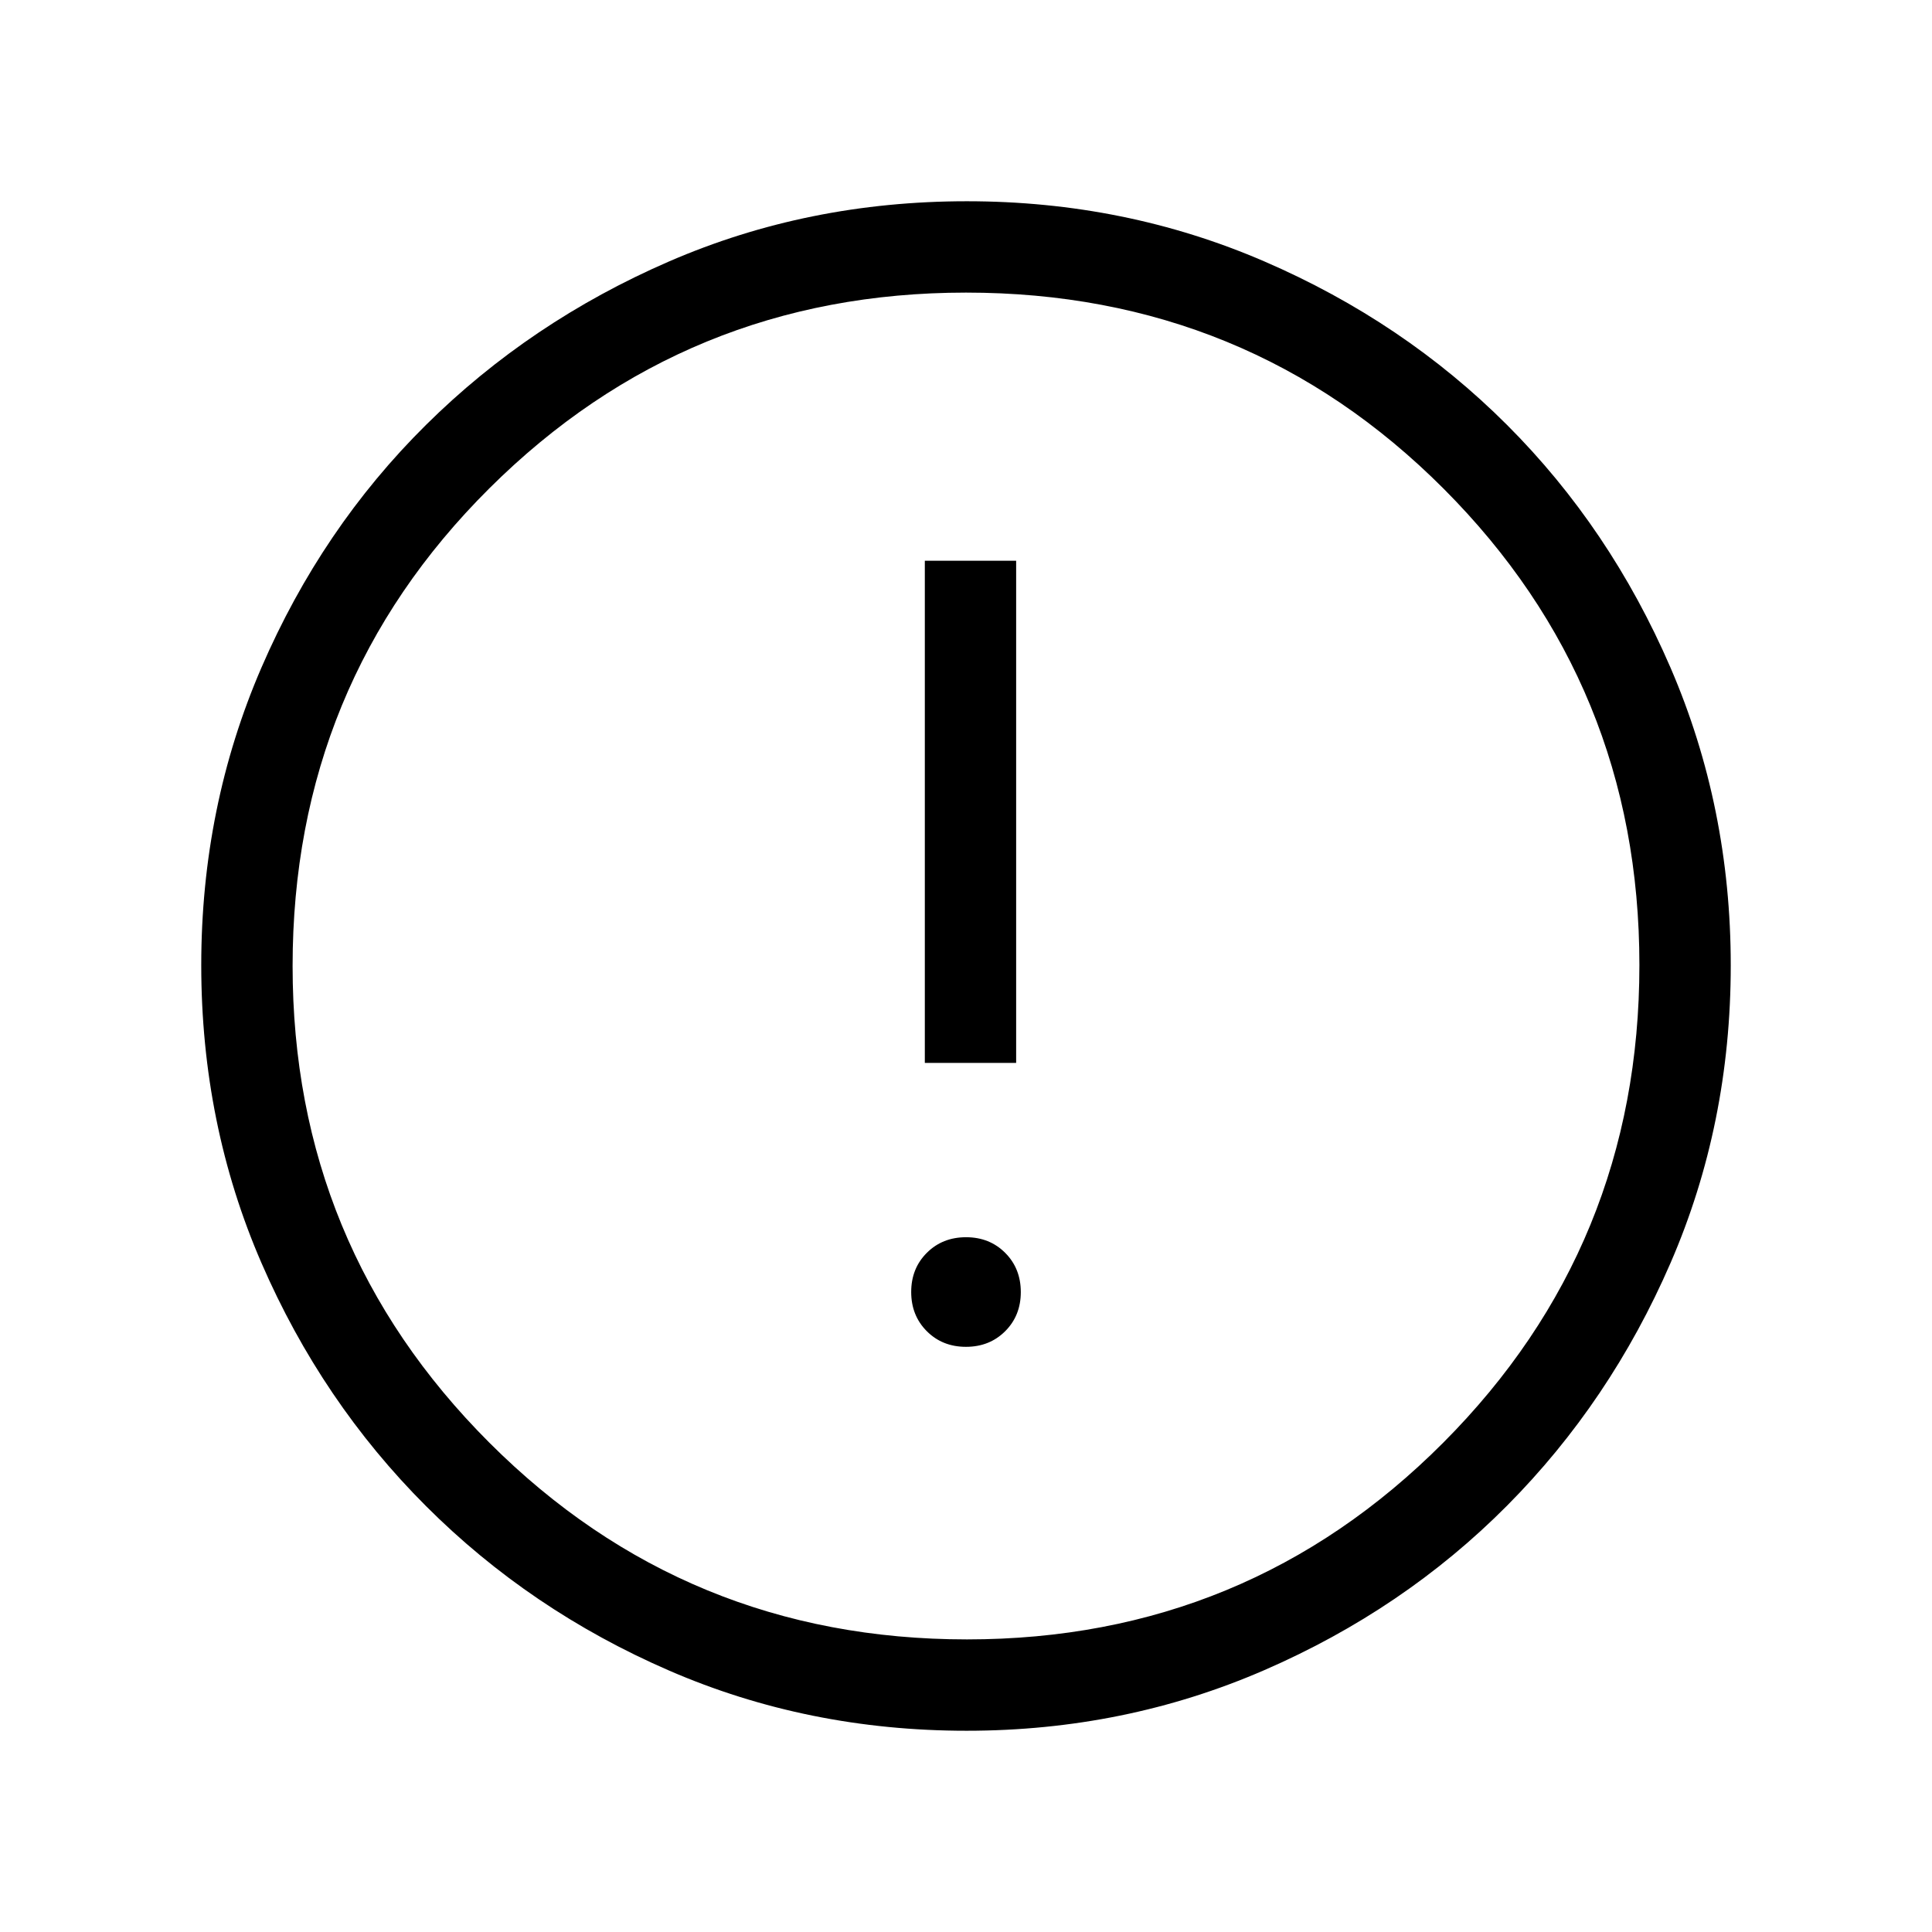
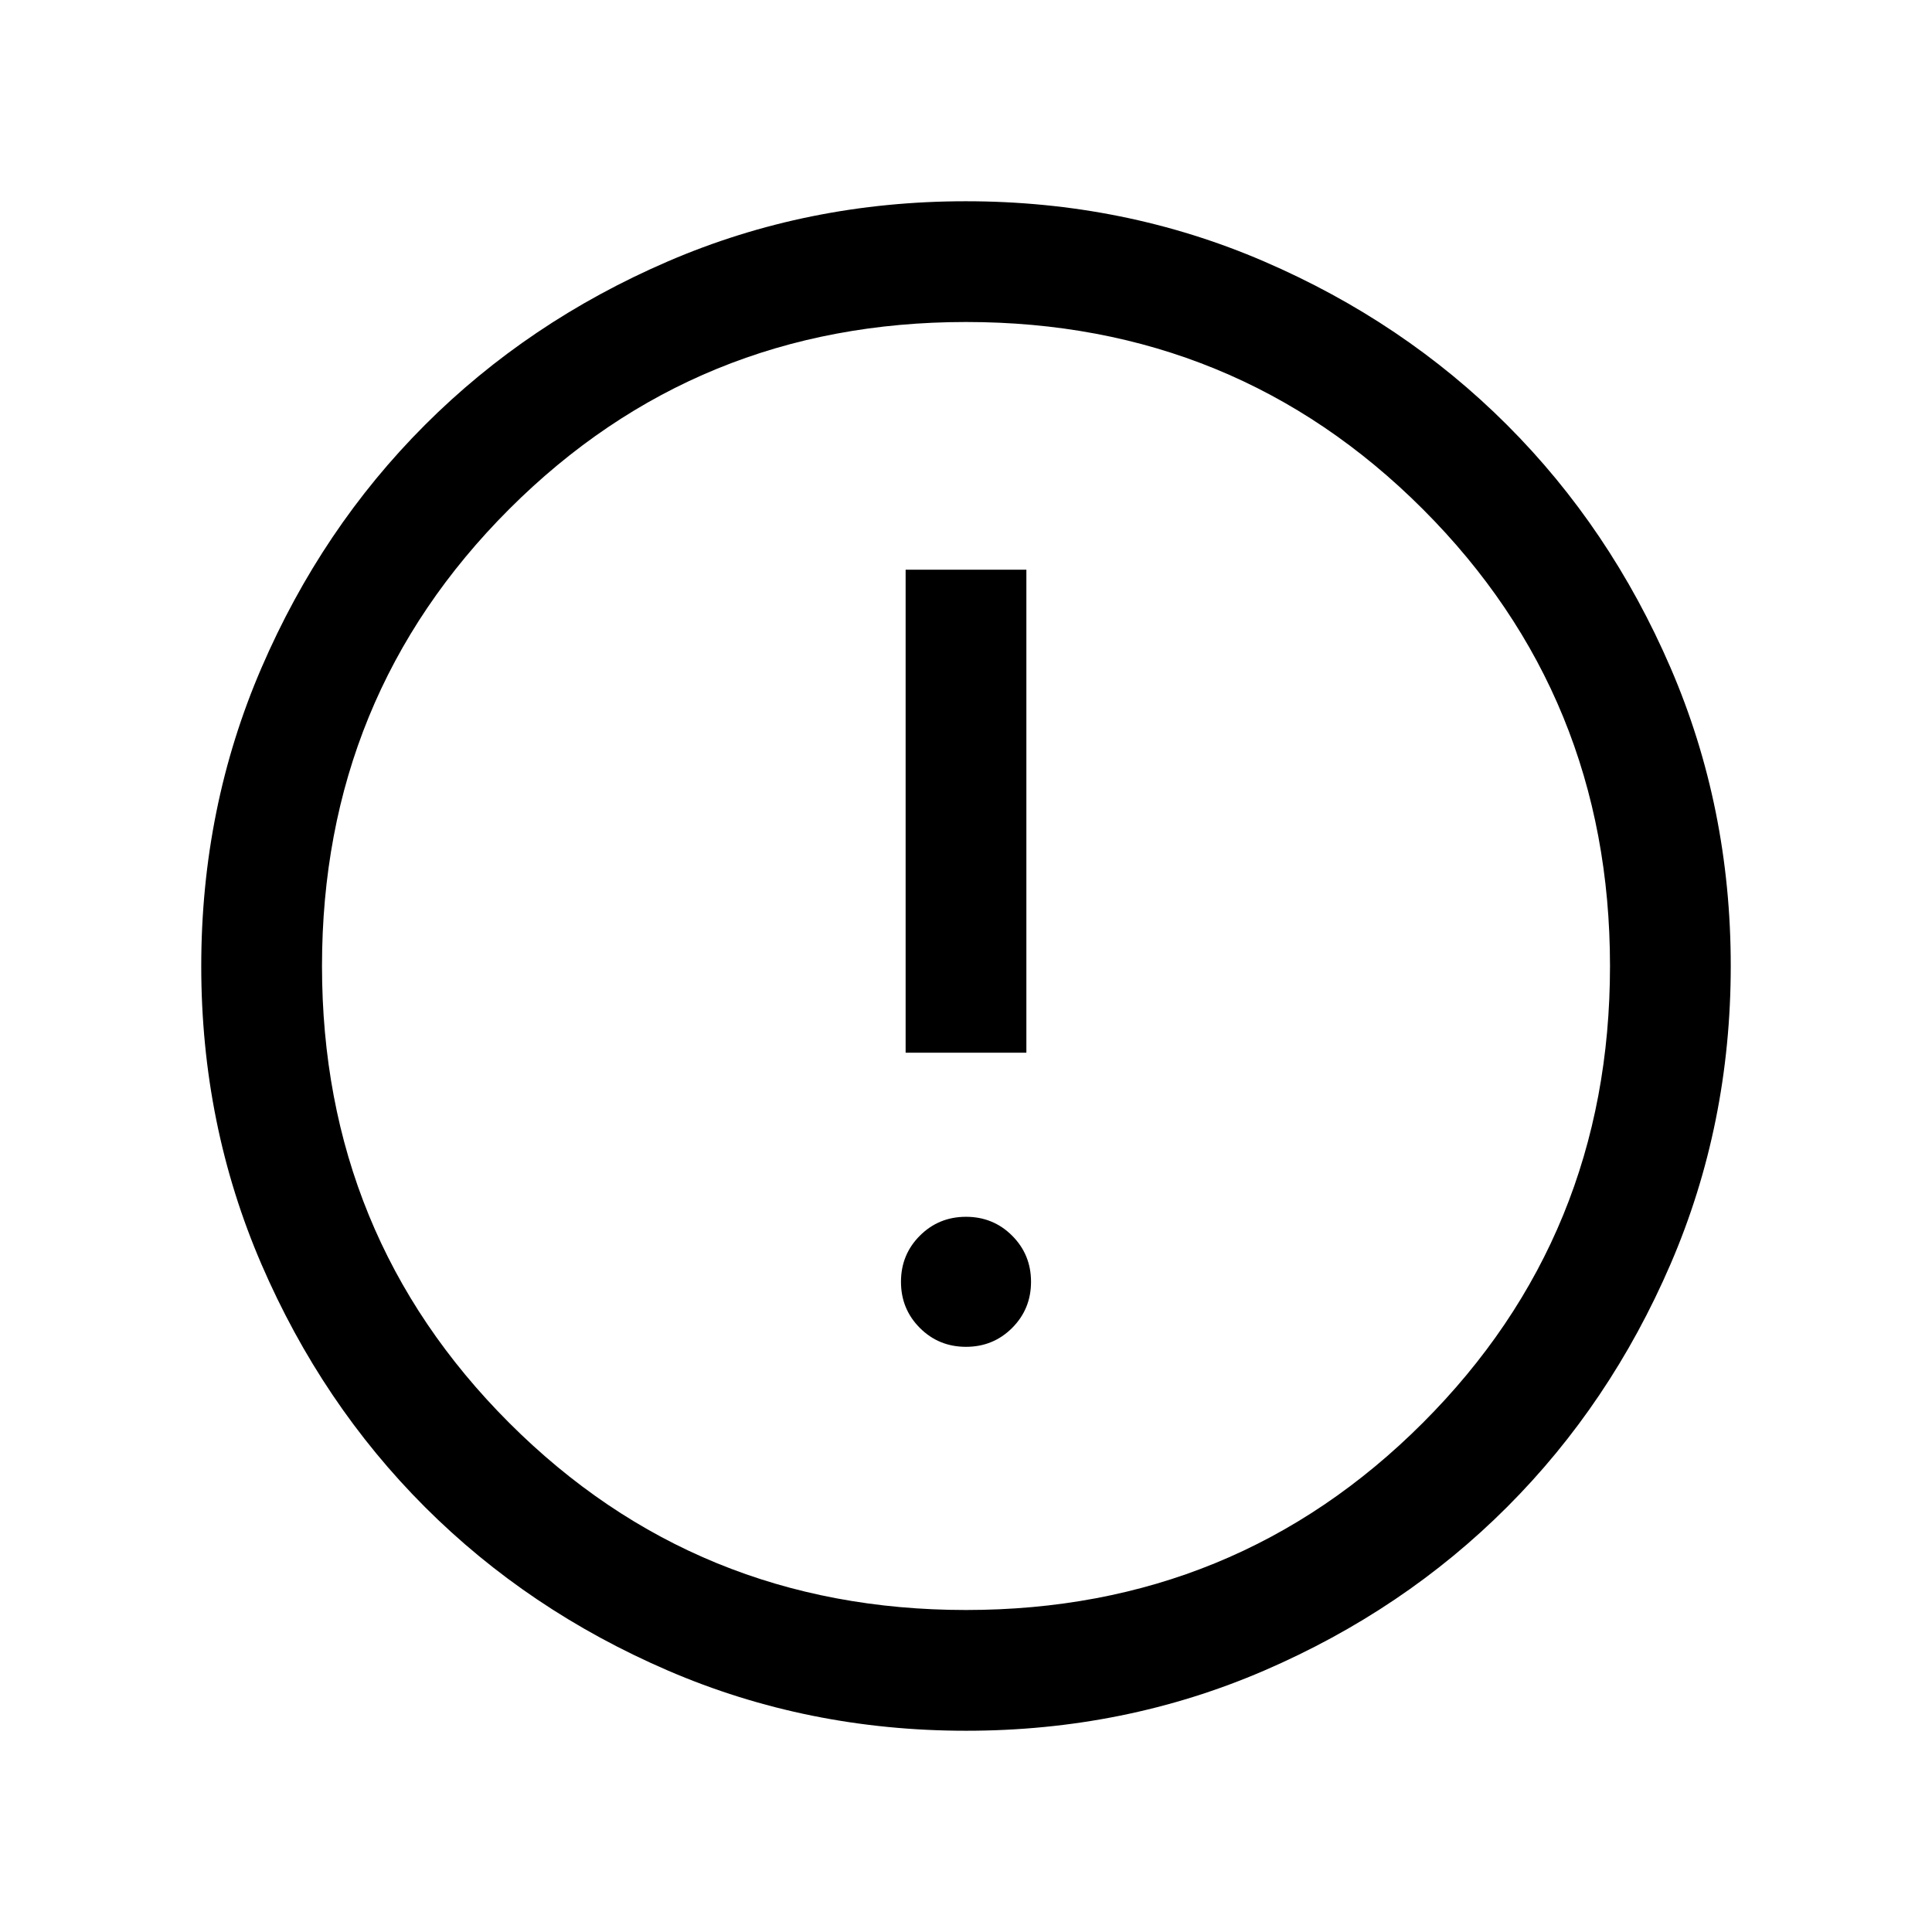
- <svg xmlns="http://www.w3.org/2000/svg" width="48" height="48" viewBox="0 -960 960 960">
-   <path d="M499.46-298.52q7.77-7.75 7.77-19.46t-7.75-19.48q-7.75-7.77-19.46-7.77t-19.48 7.75q-7.77 7.75-7.77 19.46t7.75 19.48q7.75 7.77 19.46 7.77t19.48-7.75Zm-39.92-133.33h45.38v-249.53h-45.38v249.53ZM480.33-100q-78.95 0-147.89-29.92-68.95-29.92-120.76-81.71-51.81-51.79-81.75-120.78Q100-401.39 100-480.43q0-78.66 29.92-147.87 29.92-69.21 81.71-120.52 51.79-51.31 120.78-81.25Q401.39-860 480.43-860q78.66 0 147.87 29.92 69.21 29.92 120.52 81.21 51.31 51.29 81.25 120.63Q860-558.9 860-480.33q0 78.95-29.92 147.89-29.92 68.95-81.21 120.57-51.29 51.63-120.63 81.75Q558.9-100 480.33-100Zm.17-45.39q139.19 0 236.65-97.76 97.46-97.77 97.46-237.35 0-139.19-97.27-236.65-97.27-97.46-237.34-97.46-139.08 0-236.85 97.27-97.76 97.27-97.76 237.34 0 139.08 97.76 236.85 97.77 97.76 237.35 97.76ZM480-480Z" />
+ <svg xmlns="http://www.w3.org/2000/svg" height="24" viewBox="0 -960 960 960" width="24">
+   <path d="M502.92-300.15q9.39-9.39 9.39-22.93T502.92-346q-9.38-9.38-22.92-9.38-13.54 0-22.92 9.38-9.39 9.38-9.39 22.92 0 13.54 9.39 22.93 9.38 9.38 22.92 9.38 13.54 0 22.92-9.38ZM450-436.92h60v-240h-60v240ZM480.07-100q-78.84 0-148.21-29.92t-120.68-81.21q-51.31-51.29-81.25-120.63Q100-401.1 100-479.93q0-78.84 29.92-148.21t81.21-120.68q51.29-51.31 120.63-81.25Q401.1-860 479.93-860q78.84 0 148.21 29.92t120.68 81.21q51.31 51.29 81.25 120.63Q860-558.9 860-480.07q0 78.84-29.92 148.21t-81.21 120.68q-51.29 51.31-120.63 81.25Q558.9-100 480.07-100Zm-.07-60q134 0 227-93t93-227q0-134-93-227t-227-93q-134 0-227 93t-93 227q0 134 93 227t227 93Zm0-320Z" />
</svg>
